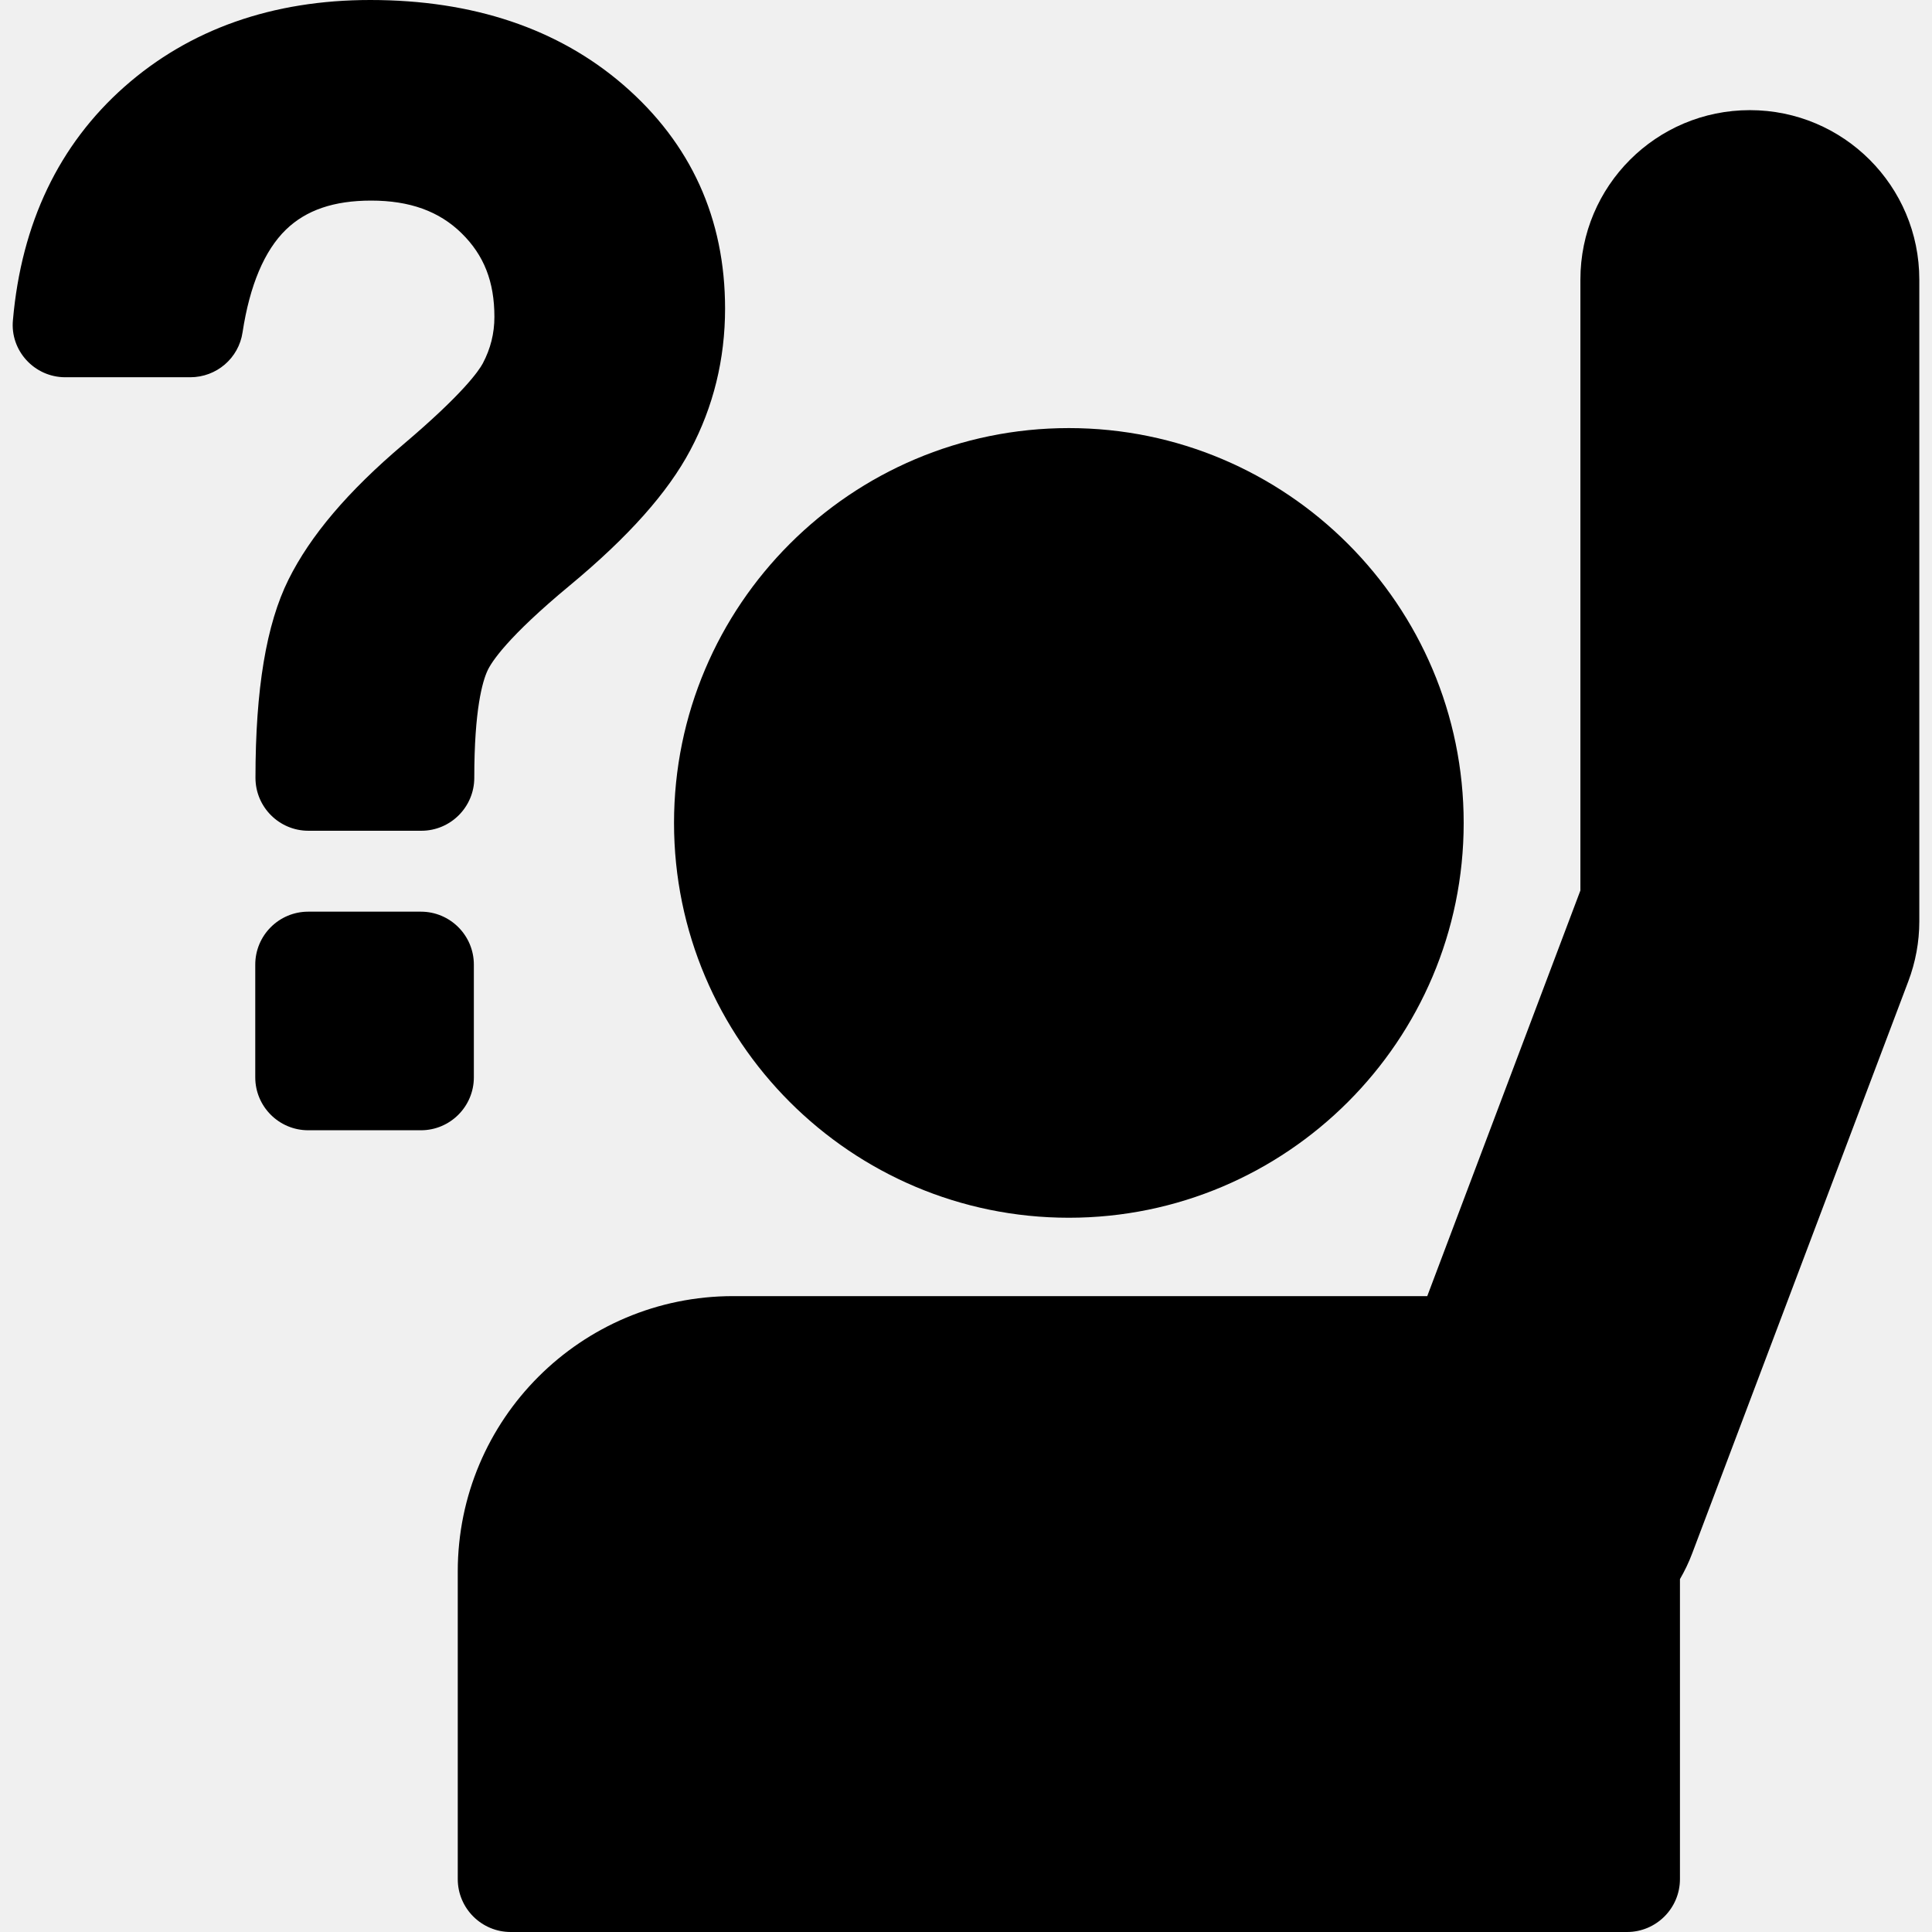
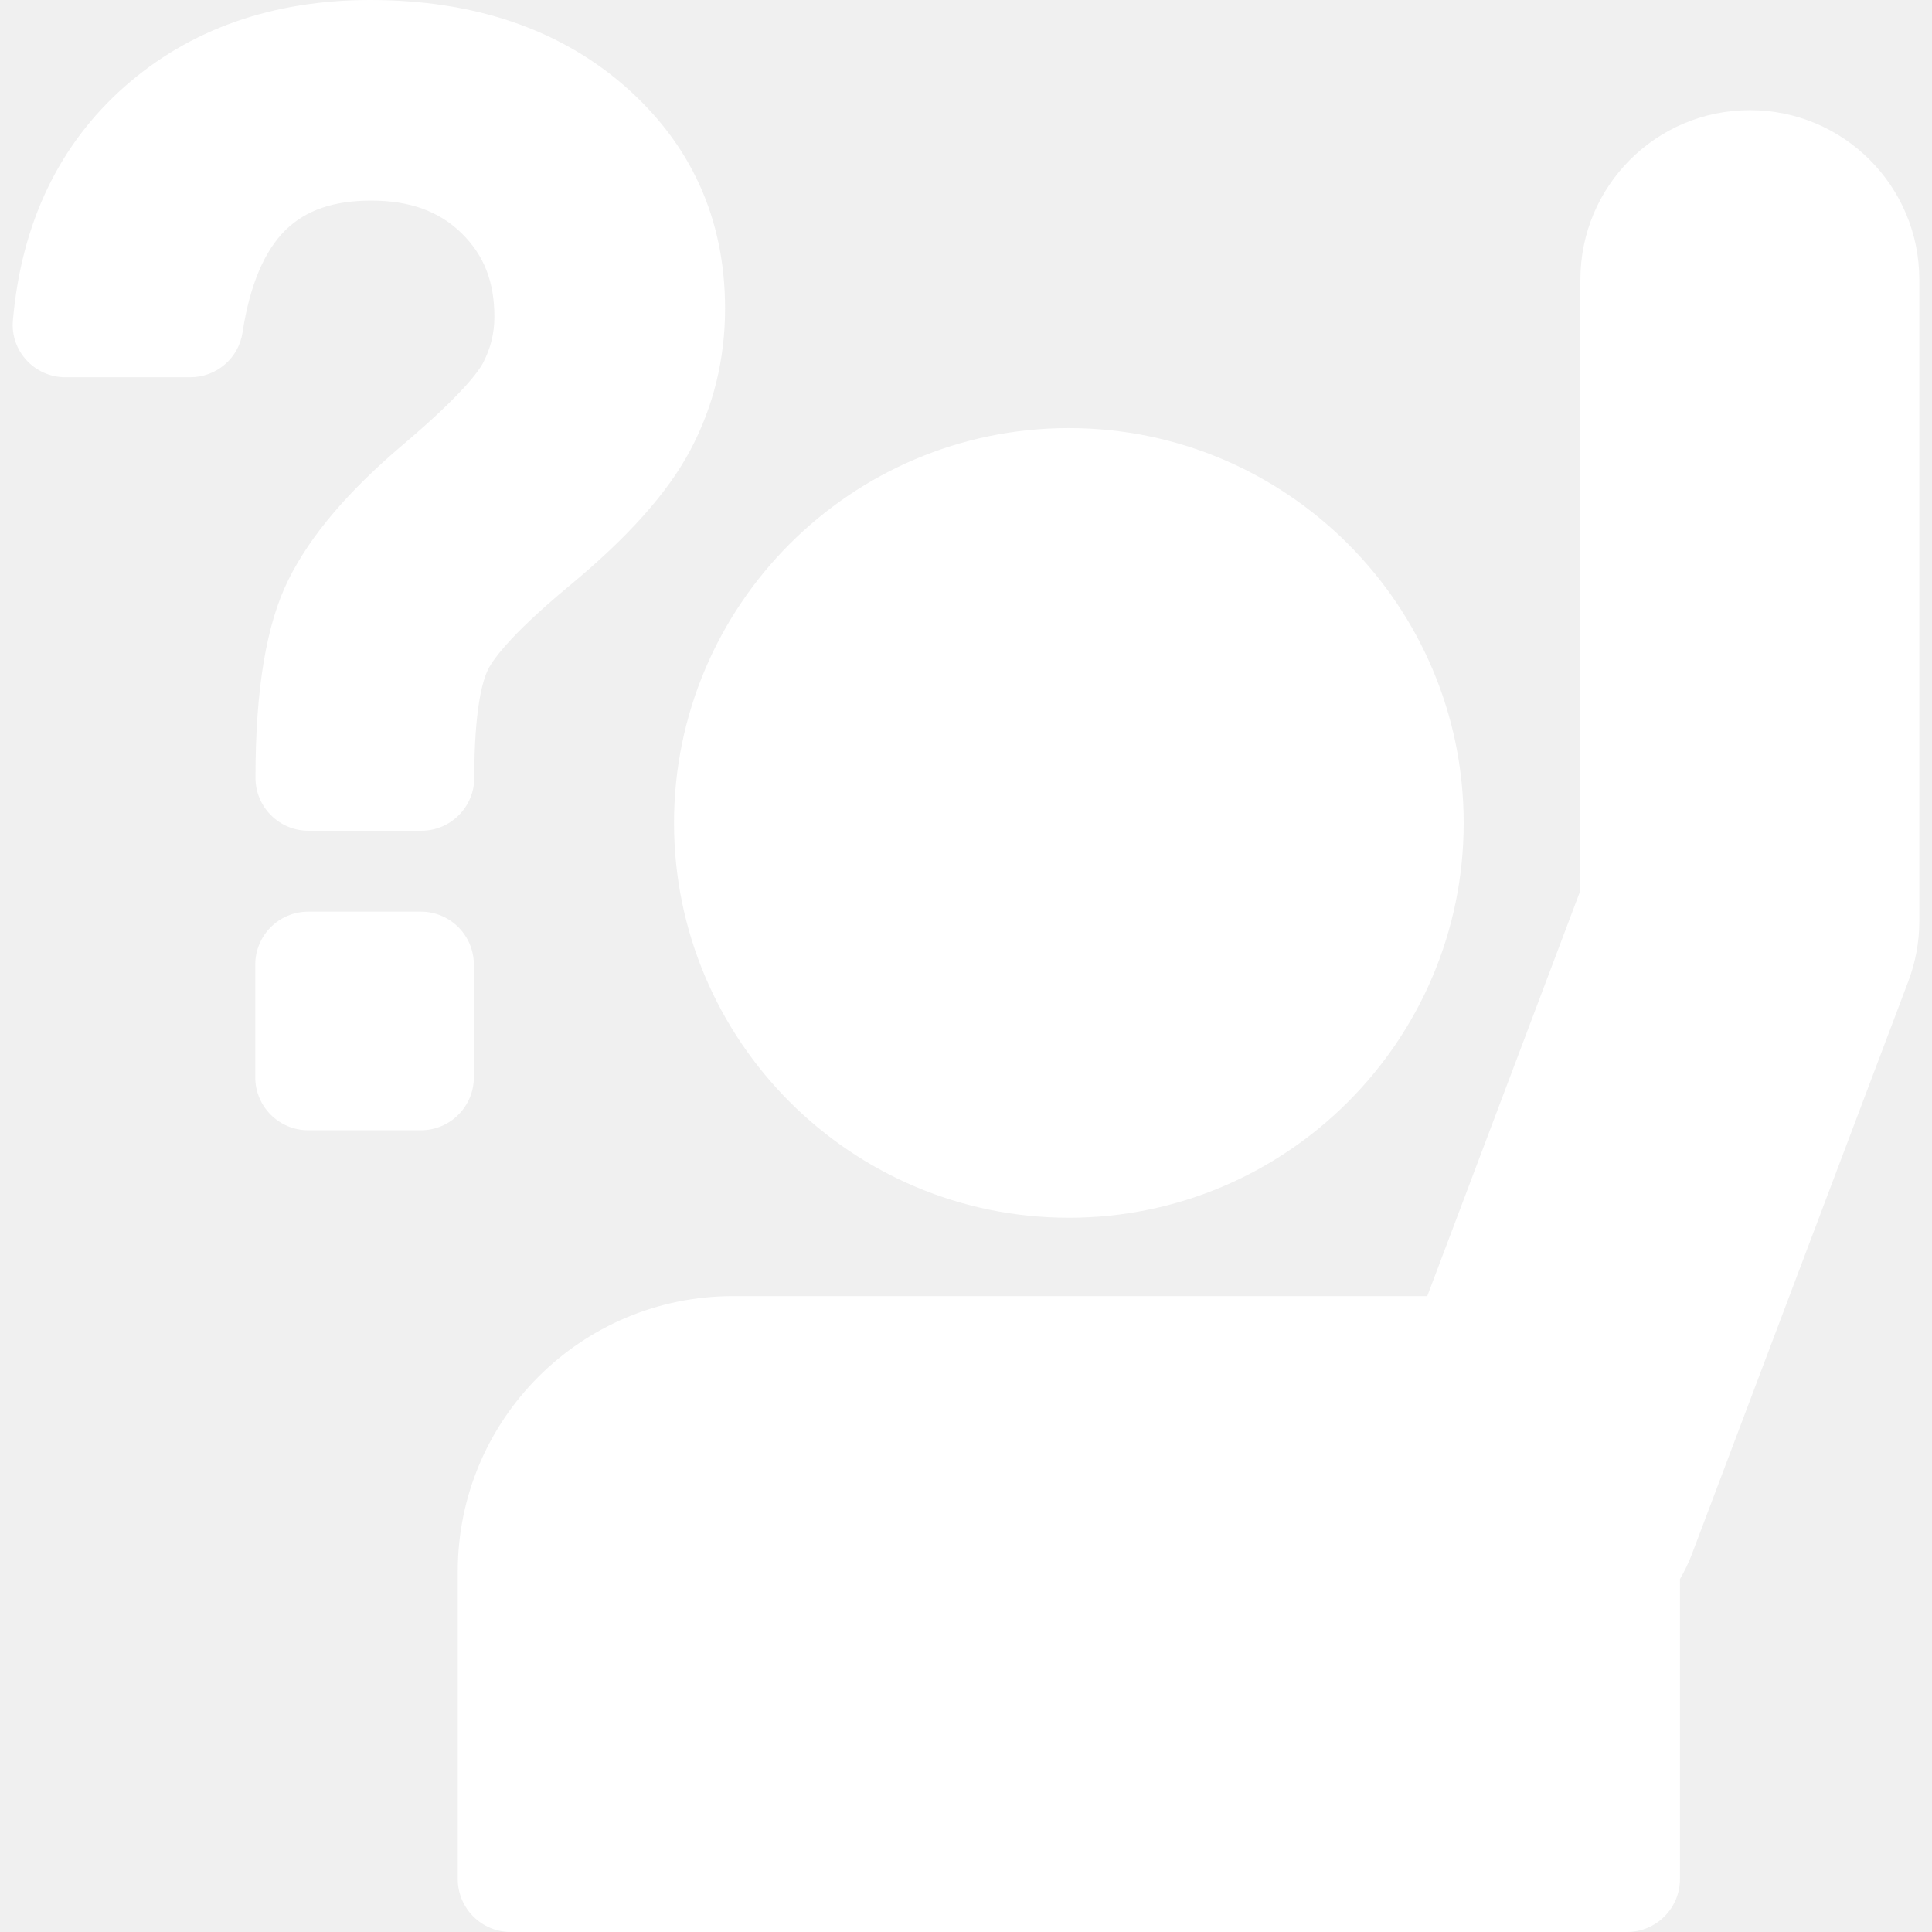
- <svg xmlns="http://www.w3.org/2000/svg" version="1.1" id="Capa_1" x="0px" y="0px" width="912.1px" height="912.1px" viewBox="0 0 912.1 912.1" style="enable-background:new 0 0 912.1 912.1;" xml:space="preserve">
+ <svg xmlns="http://www.w3.org/2000/svg" version="1.1" id="Capa_1" x="0px" y="0px" width="912.1px" height="912.1px" viewBox="0 0 912.1 912.1" style="enable-background:new 0 0 912.1 912.1;" xml:space="preserve" fill="white">
  <g>
    <g>
      <path d="M504.607,574.9c102.8,0,186.4-83.601,186.4-186.4s-83.601-186.4-186.4-186.4c-102.799,0-186.4,83.6-186.4,186.4    S401.808,574.9,504.607,574.9z" />
      <g>
        <path d="M346.108,611.9c-71.8,0-130,58.199-130,130V887.1c0,13.801,11.2,25,25,25h527c13.8,0,25-11.199,25-25V745.5     c2.2-3.8,4.2-7.9,5.8-12.2l102-270c3.4-9,5.2-18.6,5.2-28.3V132c0-44.2-35.8-80-80-80s-80,35.8-80,80v288.4l-72.3,191.5H346.108z     " />
        <path d="M30.808,178.1h59c12.4,0,22.9-9,24.7-21.2c3.4-22.2,10.3-38.6,20.5-48.5c9.5-9.2,22.6-13.7,40.2-13.7     c18.2,0,32.1,5,42.7,15.4c10.6,10.4,15.5,22.9,15.5,39.5c0,7.8-1.8,15-5.5,22c-1.9,3.5-9.3,14.3-37.5,38.2     c-26.2,22.2-43.9,43.1-54.2,63.8c-10.5,21.1-15.6,51.8-15.6,93.6l0,0c0,13.8,11.2,25,25,25h53.3c13.8,0,25-11.2,25-25l0,0     c0-32.3,3.9-45.5,6.2-50.5c1.8-4,9.3-15.8,39-40.4c27.6-22.9,46.2-43.8,56.8-63.8c10.9-20.5,16.4-43,16.4-66.8     c0-42.5-16.101-78-48-105.6c-30.8-26.6-71-40.1-119.5-40.1c-46.2,0-85.3,13.8-116,40.9c-31,27.4-48.7,64.5-52.7,110.2l0,0     C4.708,165.5,16.208,178.1,30.808,178.1z" />
        <path d="M198.708,533.6c13.8,0,25-11.199,25-25V455.4c0-13.801-11.2-25-25-25h-53.2c-13.8,0-25,11.199-25,25V508.6     c0,13.801,11.2,25,25,25H198.708z" />
      </g>
    </g>
  </g>
  <g>
</g>
  <g>
</g>
  <g>
</g>
  <g>
</g>
  <g>
</g>
  <g>
</g>
  <g>
</g>
  <g>
</g>
  <g>
</g>
  <g>
</g>
  <g>
</g>
  <g>
</g>
  <g>
</g>
  <g>
</g>
  <g>
</g>
</svg>
